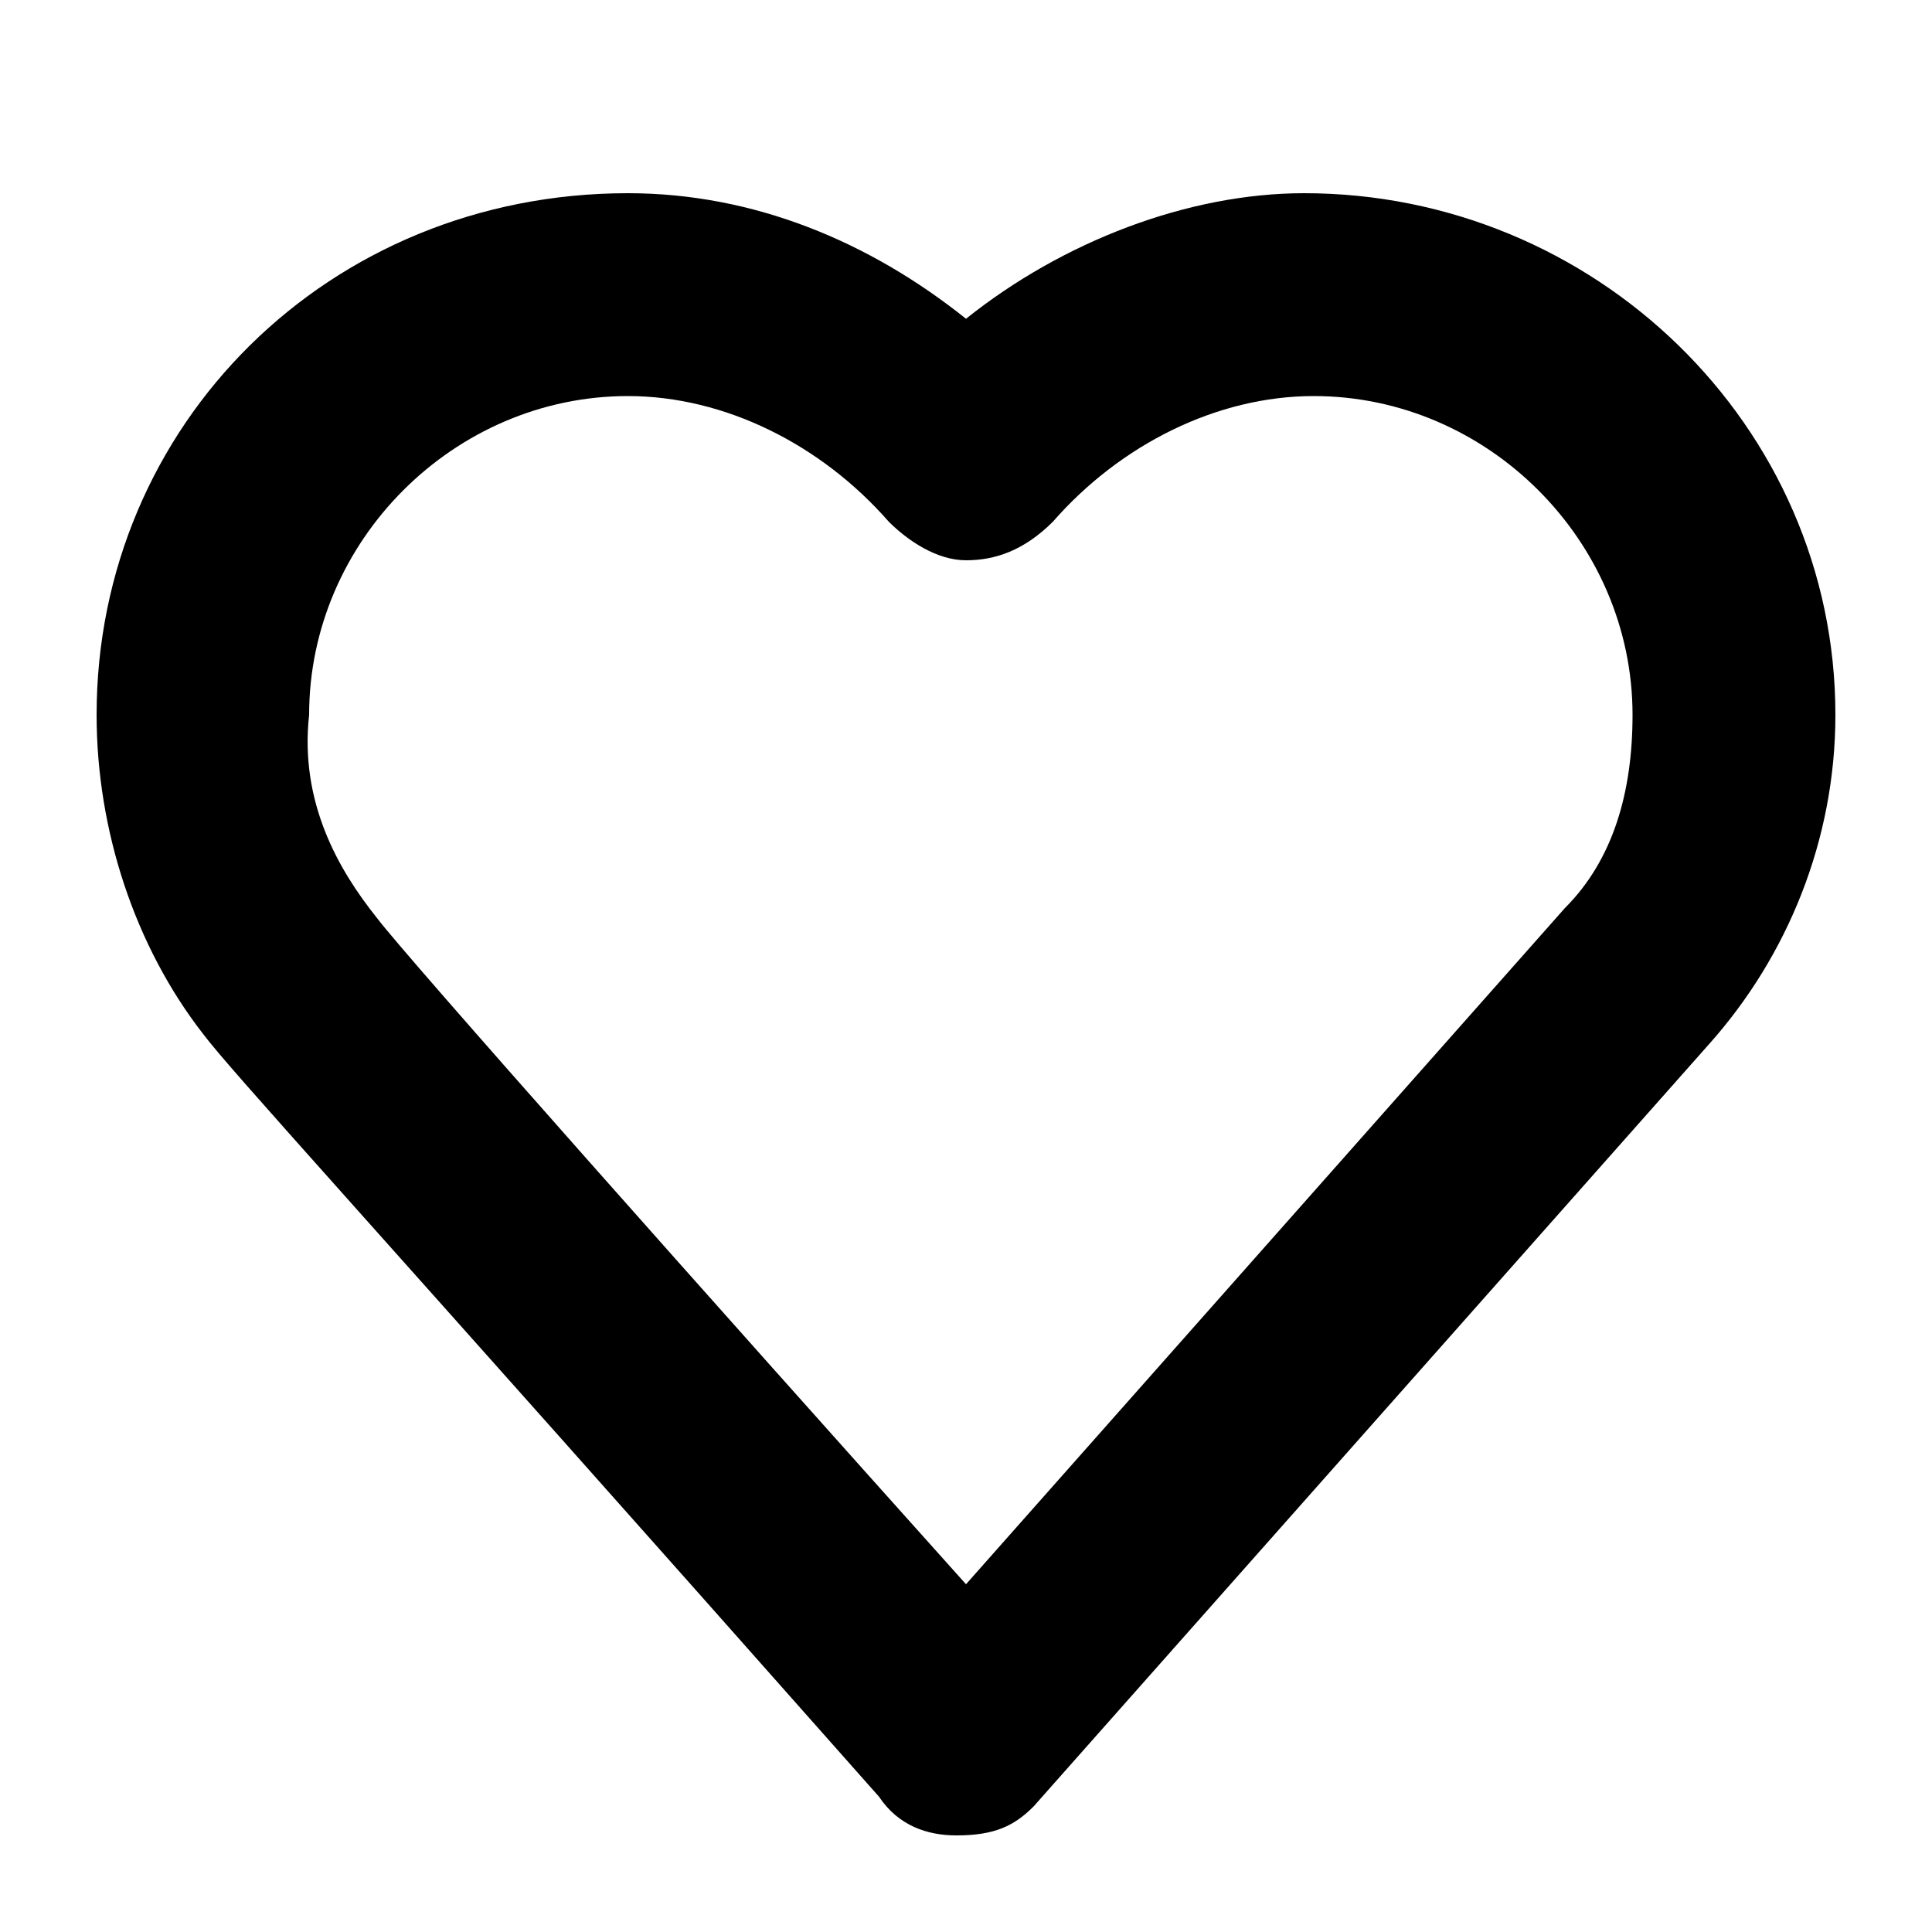
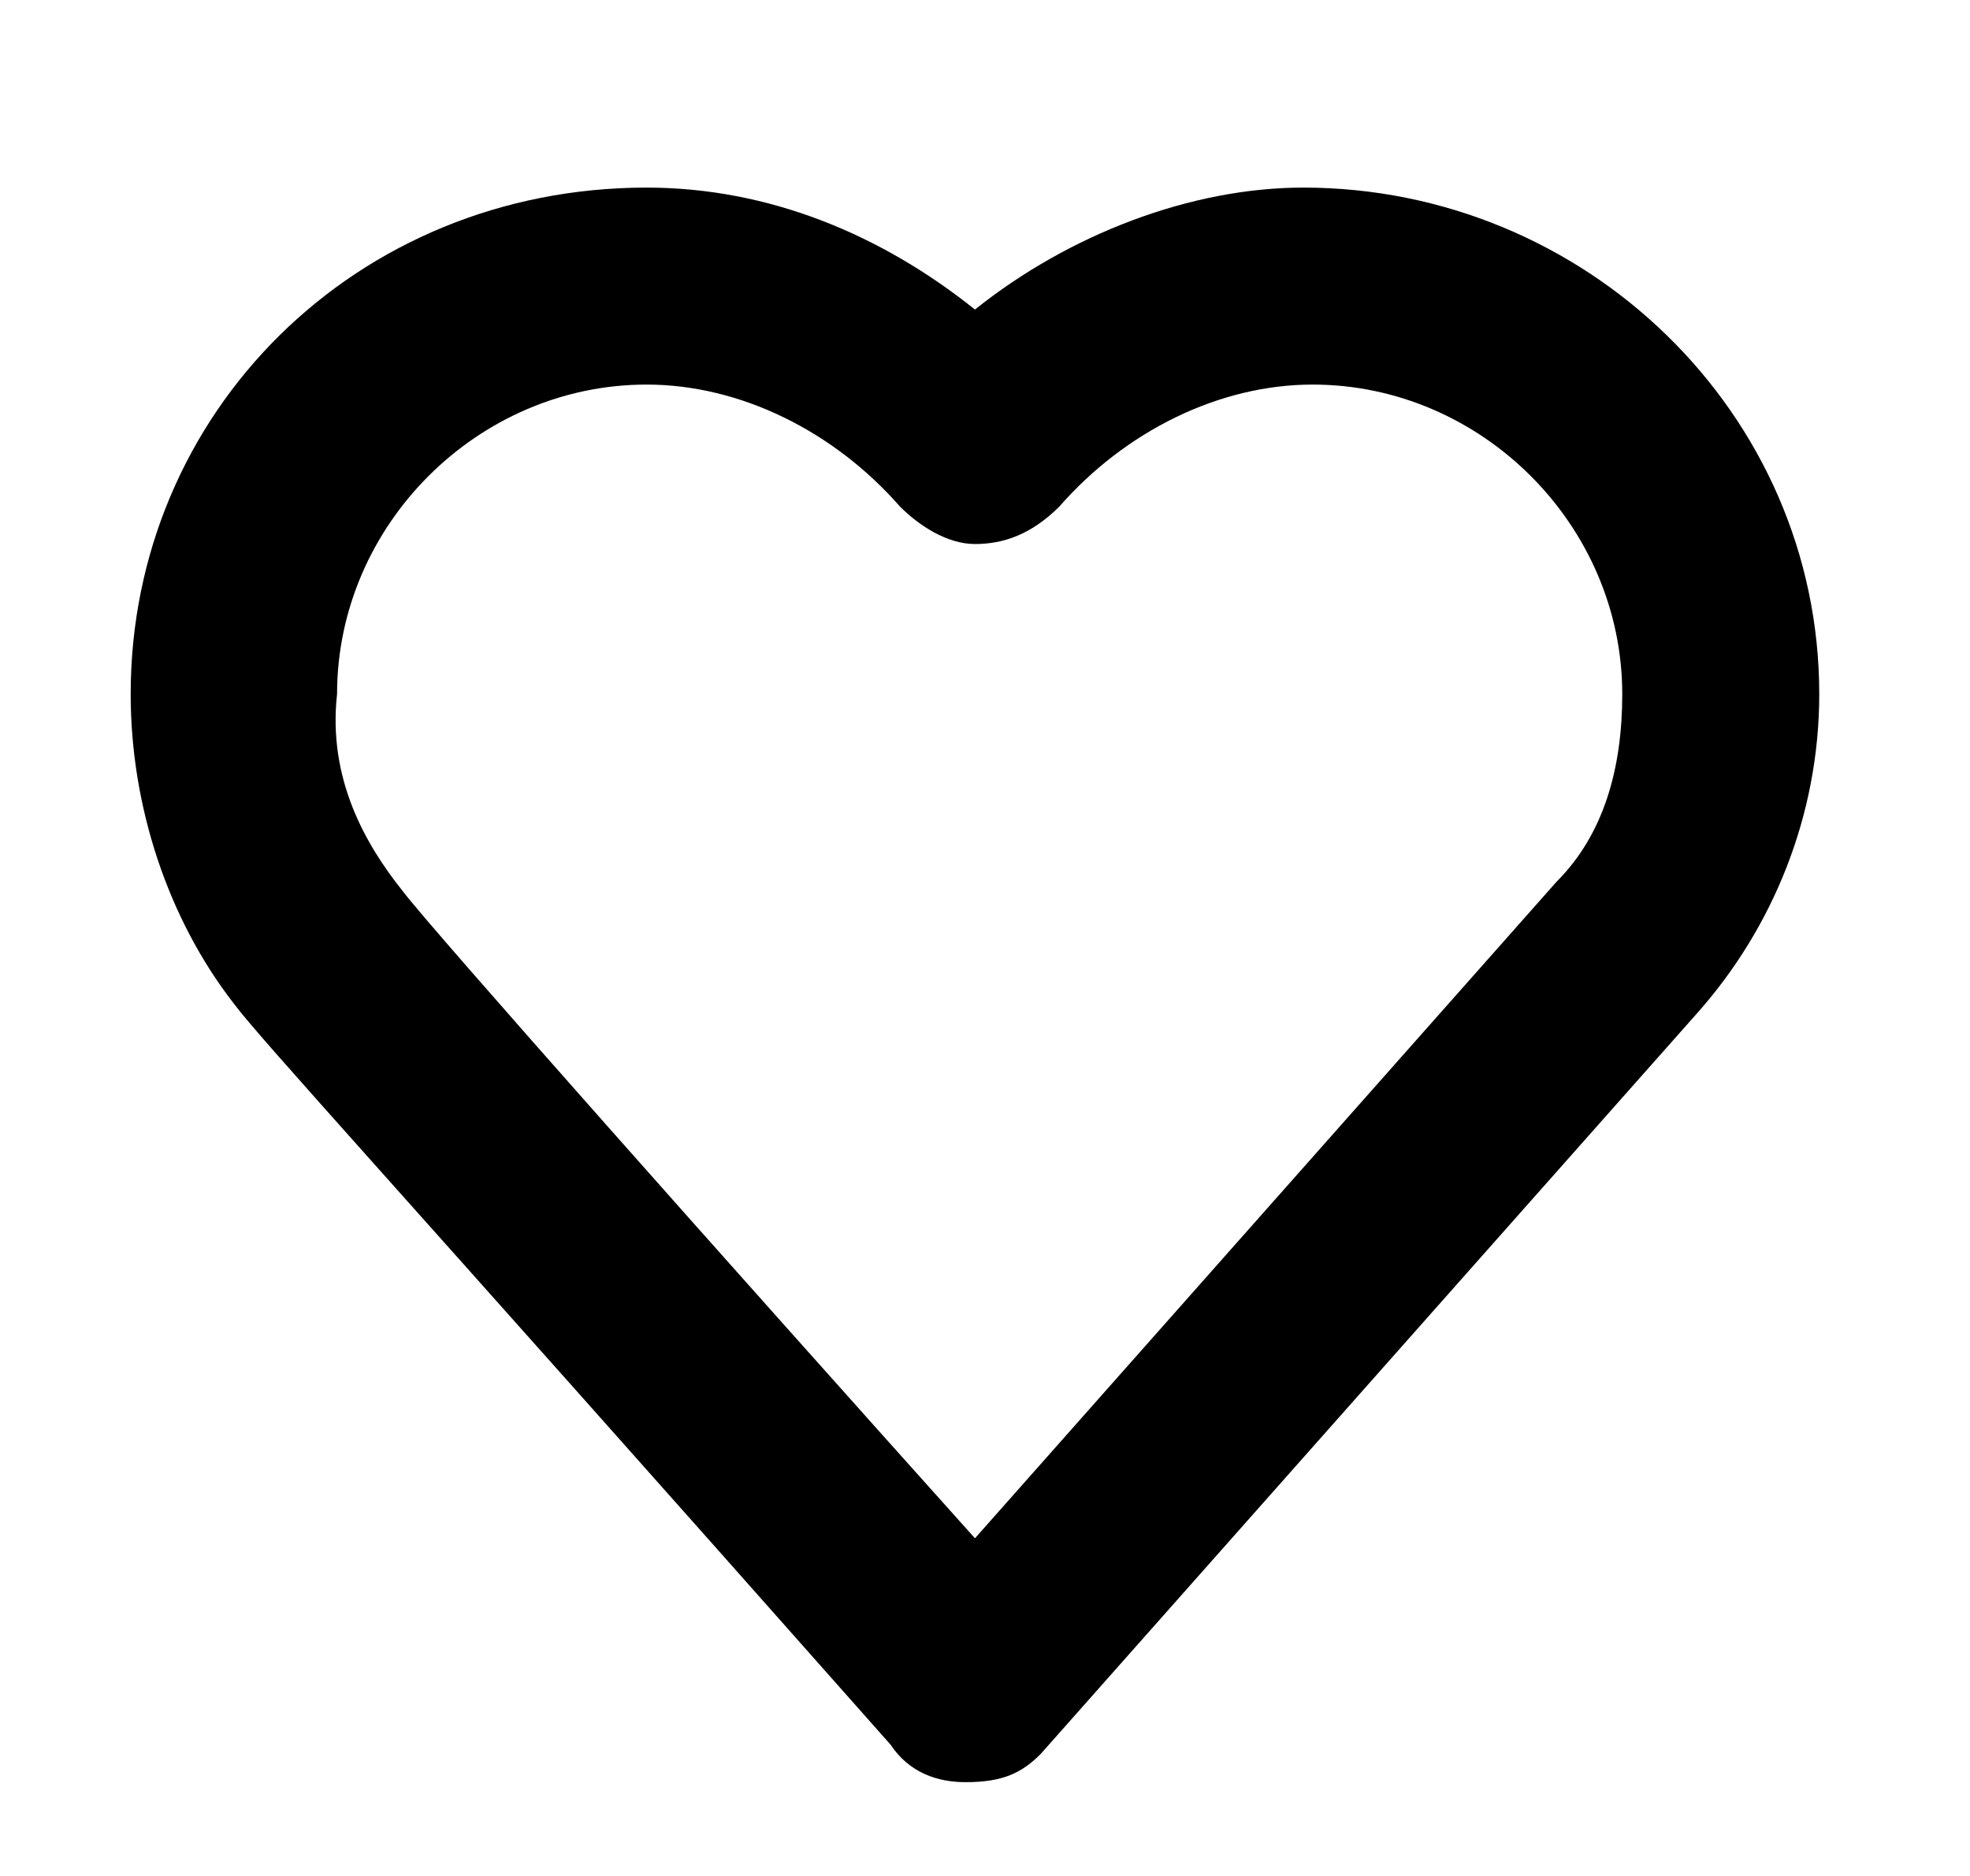
- <svg xmlns="http://www.w3.org/2000/svg" width="20" height="20" fill="none">
-   <path fill="#000" d="M9.9 19c-.3 0-.6-.1-.8-.4-5.4-6.1-6.7-7.5-7-7.9C1.4 9.8 1 8.6 1 7.4 1 4.4 3.4 2 6.5 2 7.8 2 9 2.5 10 3.3c1-.8 2.3-1.3 3.5-1.3 3 0 5.5 2.4 5.5 5.4 0 1.3-.5 2.5-1.3 3.4l-7 7.9c-.2.2-.4.3-.8.3Zm-6-9.5c.3.4 3.5 4 6.1 6.9l6.2-7c.5-.5.7-1.2.7-2 0-1.8-1.5-3.3-3.3-3.3-1 0-2 .5-2.7 1.3-.3.3-.6.4-.9.4-.3 0-.6-.2-.8-.4-.7-.8-1.7-1.3-2.7-1.3-1.8 0-3.3 1.5-3.3 3.3-.1.9.3 1.6.7 2.1-.1 0-.1 0 0 0Z" />
+ <svg xmlns="http://www.w3.org/2000/svg" width="21" height="20" fill="none" viewBox="0 0 21 20">
+   <path fill="#000" d="M10.293 19c-.3 0-.6-.1-.8-.4-5.4-6.1-6.7-7.5-7-7.9-.7-.9-1.1-2.1-1.1-3.3 0-3 2.4-5.4 5.5-5.4 1.3 0 2.5.5 3.5 1.3 1-.8 2.3-1.3 3.5-1.3 3 0 5.5 2.4 5.5 5.4 0 1.3-.5 2.5-1.3 3.4l-7 7.9c-.2.2-.4.3-.8.3Zm-6-9.5c.3.4 3.5 4 6.1 6.9l6.2-7c.5-.5.7-1.2.7-2 0-1.8-1.5-3.3-3.3-3.3-1 0-2 .5-2.7 1.3-.3.3-.6.4-.9.4-.3 0-.6-.2-.8-.4-.7-.8-1.7-1.3-2.7-1.3-1.8 0-3.3 1.5-3.3 3.3-.1.9.3 1.6.7 2.1-.1 0-.1 0 0 0Z" />
</svg>
